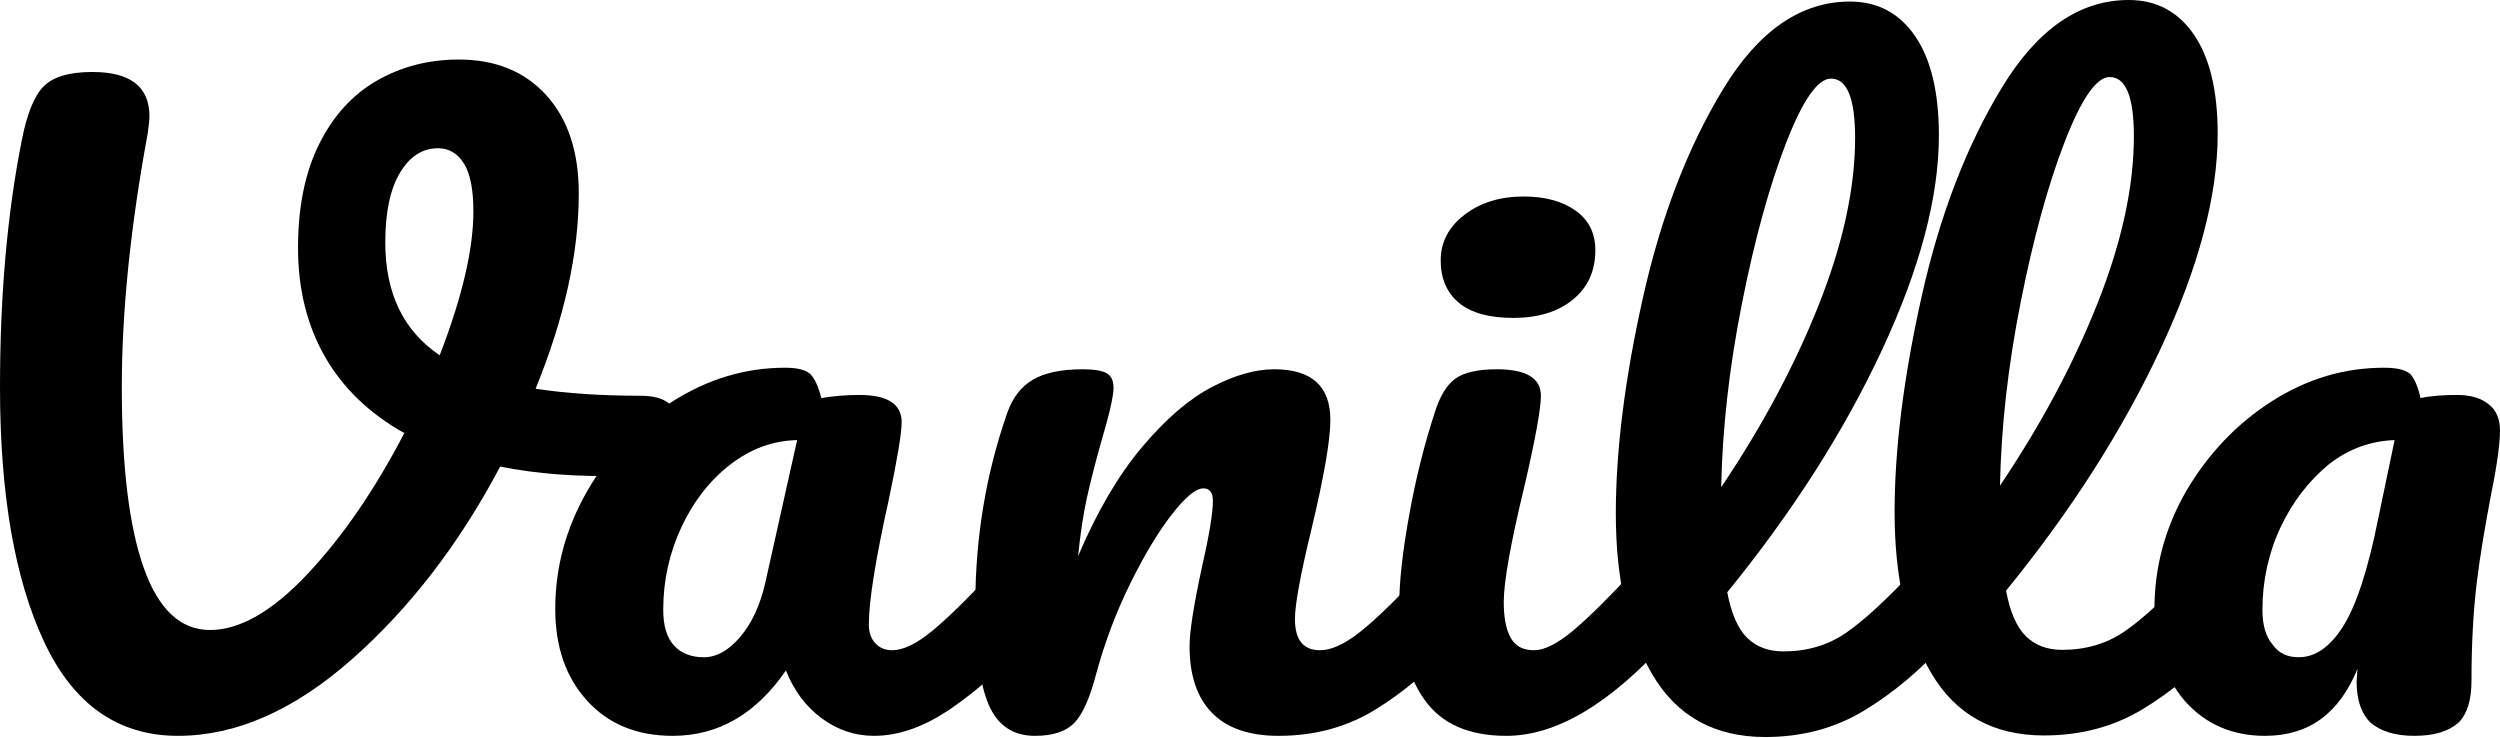
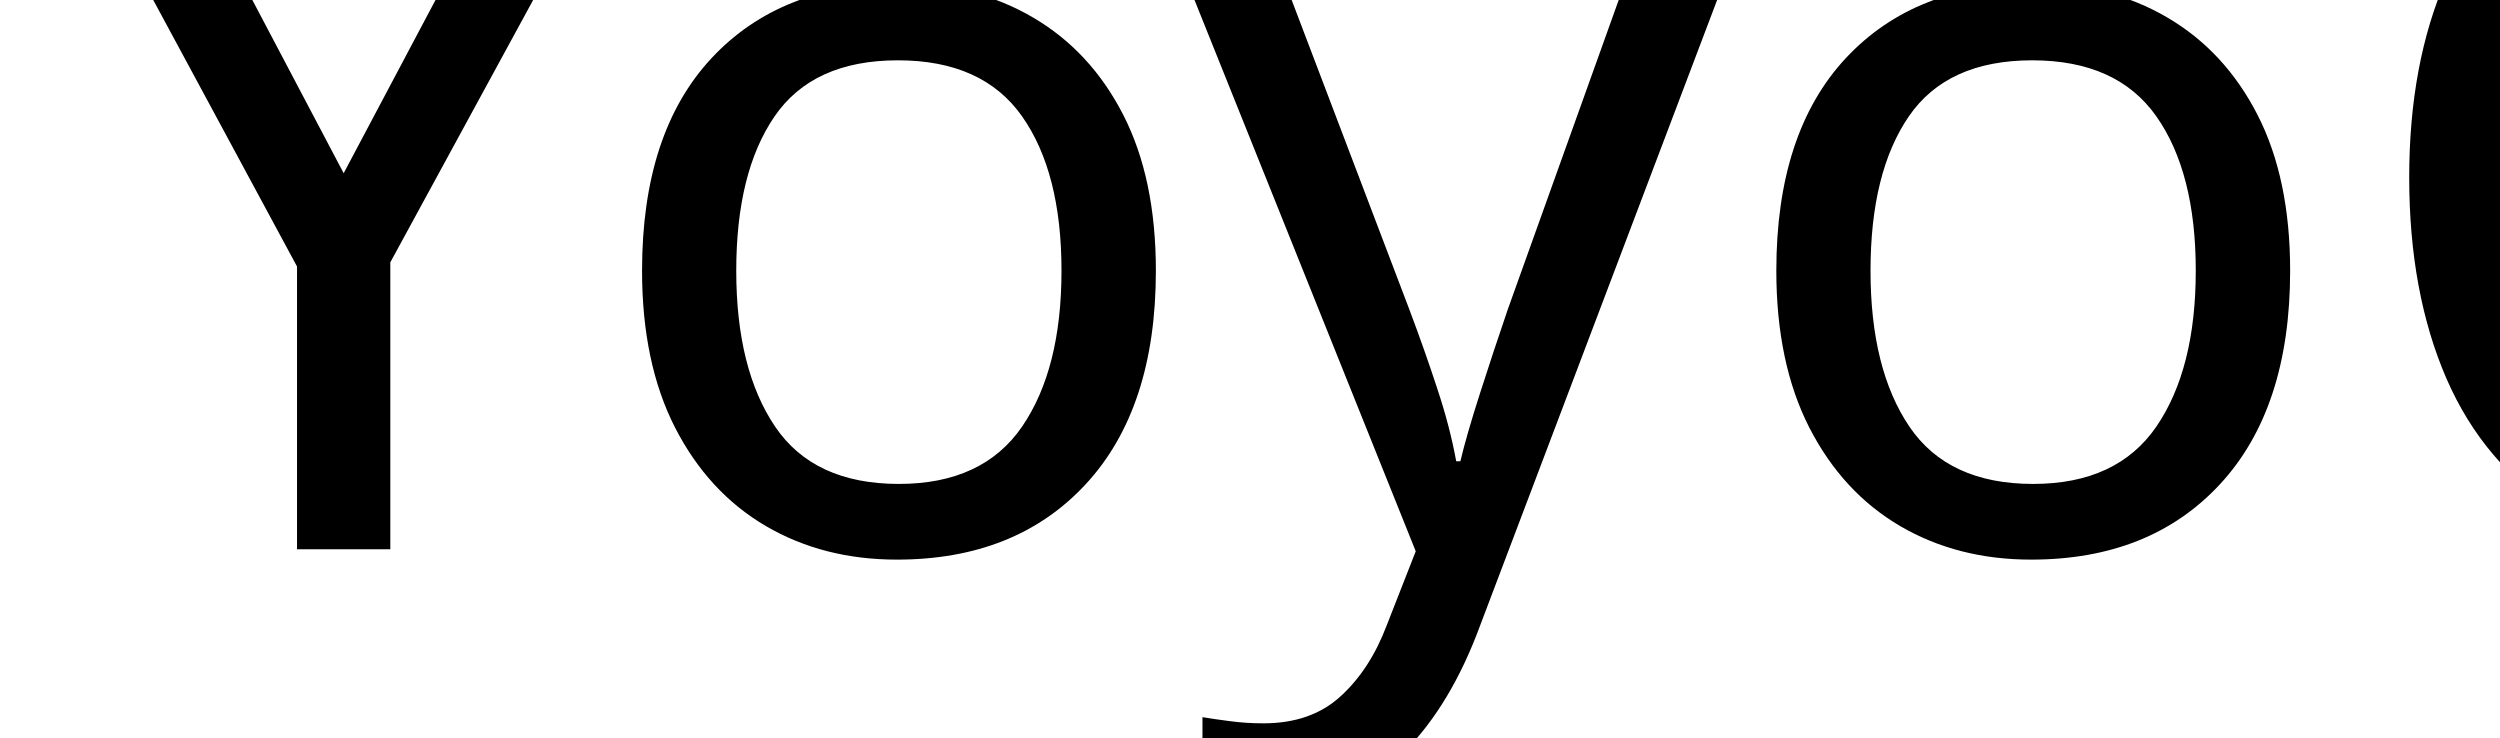
- <svg xmlns="http://www.w3.org/2000/svg" style="isolation:isolate" viewBox="663.148 396.288 215.223 63.449" width="215.223pt" height="63.449pt">
-   <defs>
+ <svg xmlns="http://www.w3.org/2000/svg" style="isolation:isolate" viewBox="663.148 396.288 215.223 63.449" width="215.223pt" height="63.449pt" version="1.1" id="svg25">
+   <defs id="defs5">
    <clipPath id="_clipPath_6QuGNGlomH4FEiIMCoz970PSjL5rDUZ6">
-       <rect x="663.148" y="396.288" width="215.223" height="63.449" />
+       <rect x="663.148" y="396.288" width="215.223" height="63.449" id="rect2" />
    </clipPath>
  </defs>
-   <g clip-path="url(#_clipPath_6QuGNGlomH4FEiIMCoz970PSjL5rDUZ6)">
-     <path d=" M 858.142 459.636 C 855.316 459.636 853.011 458.631 851.226 456.621 C 849.515 454.611 848.623 451.998 848.623 448.715 C 848.623 445.164 849.515 441.747 851.375 438.531 C 853.234 435.382 855.688 432.769 858.737 430.826 C 861.787 428.883 864.984 427.945 868.405 427.945 C 869.521 427.945 870.265 428.146 870.637 428.481 C 871.008 428.883 871.306 429.553 871.529 430.558 C 872.496 430.357 873.537 430.29 874.653 430.29 C 875.842 430.29 876.735 430.558 877.404 431.094 C 878.074 431.63 878.371 432.367 878.371 433.372 C 878.371 434.377 878.148 436.186 877.627 438.732 C 877.107 441.479 876.661 444.025 876.363 446.504 C 876.066 448.983 875.917 451.797 875.917 454.879 C 875.917 456.554 875.545 457.76 874.801 458.497 C 873.983 459.234 872.719 459.636 871.008 459.636 C 869.298 459.636 868.108 459.234 867.216 458.497 C 866.472 457.76 866.026 456.621 866.026 454.946 L 866.1 453.874 C 864.538 457.693 861.935 459.636 858.142 459.636 Z  M 861.043 452.869 C 862.456 452.869 863.72 451.998 864.836 450.256 C 865.951 448.514 866.992 445.432 867.885 440.943 L 869.298 434.176 C 867.29 434.243 865.356 434.913 863.646 436.253 C 861.935 437.66 860.522 439.469 859.481 441.68 C 858.44 443.891 857.919 446.303 857.919 448.782 C 857.919 450.122 858.217 451.127 858.812 451.797 C 859.332 452.534 860.076 452.869 861.043 452.869 Z " fill="rgb(0,0,0)" />
-     <path d=" M 721.063 459.636 L 721.063 459.636 Q 716.453 459.636 713.701 456.621 L 713.701 456.621 L 713.701 456.621 Q 710.949 453.606 710.949 448.715 L 710.949 448.715 L 710.949 448.715 Q 710.949 443.355 713.701 438.565 L 713.701 438.565 L 713.701 438.565 Q 716.453 433.774 721.026 430.86 L 721.026 430.86 L 721.026 430.86 Q 725.6 427.945 730.732 427.945 L 730.732 427.945 L 730.732 427.945 Q 732.368 427.945 732.925 428.515 L 732.925 428.515 L 732.925 428.515 Q 733.483 429.084 733.855 430.558 L 733.855 430.558 L 733.855 430.558 Q 735.417 430.29 737.127 430.29 L 737.127 430.29 L 737.127 430.29 Q 740.772 430.29 740.772 432.635 L 740.772 432.635 L 740.772 432.635 Q 740.772 434.042 739.656 439.335 L 739.656 439.335 L 739.656 439.335 Q 737.945 447.04 737.945 450.055 L 737.945 450.055 L 737.945 450.055 Q 737.945 451.06 738.503 451.663 L 738.503 451.663 L 738.503 451.663 Q 739.061 452.266 739.953 452.266 L 739.953 452.266 L 739.953 452.266 Q 741.367 452.266 743.374 450.625 L 743.374 450.625 L 743.374 450.625 Q 745.382 448.983 748.803 445.298 L 748.803 445.298 L 748.803 445.298 Q 749.696 444.36 750.811 444.36 L 750.811 444.36 L 750.811 444.36 Q 751.778 444.36 752.336 445.164 L 752.336 445.164 L 752.336 445.164 Q 752.894 445.968 752.894 447.375 L 752.894 447.375 L 752.894 447.375 Q 752.894 450.055 751.481 451.529 L 751.481 451.529 L 751.481 451.529 Q 748.432 454.946 745.011 457.291 L 745.011 457.291 L 745.011 457.291 Q 741.59 459.636 738.392 459.636 L 738.392 459.636 L 738.392 459.636 Q 735.937 459.636 733.892 458.129 L 733.892 458.129 L 733.892 458.129 Q 731.847 456.621 730.806 454.008 L 730.806 454.008 L 730.806 454.008 Q 726.939 459.636 721.063 459.636 L 721.063 459.636 Z  M 723.741 452.869 L 723.741 452.869 Q 725.377 452.869 726.864 451.127 L 726.864 451.127 L 726.864 451.127 Q 728.352 449.385 729.021 446.504 L 729.021 446.504 L 731.773 434.176 L 731.773 434.176 Q 728.649 434.243 726.009 436.287 L 726.009 436.287 L 726.009 436.287 Q 723.369 438.33 721.807 441.68 L 721.807 441.68 L 721.807 441.68 Q 720.245 445.03 720.245 448.782 L 720.245 448.782 L 720.245 448.782 Q 720.245 450.859 721.175 451.864 L 721.175 451.864 L 721.175 451.864 Q 722.105 452.869 723.741 452.869 L 723.741 452.869 Z " fill-rule="evenodd" fill="rgb(0,0,0)" />
-     <path d=" M 752.243 459.636 L 752.243 459.636 Q 749.417 459.636 748.265 456.956 L 748.265 456.956 L 748.265 456.956 Q 747.112 454.276 747.112 448.38 L 747.112 448.38 L 747.112 448.38 Q 747.112 439.67 749.864 431.831 L 749.864 431.831 L 749.864 431.831 Q 750.533 429.888 752.057 428.984 L 752.057 428.984 L 752.057 428.984 Q 753.582 428.079 756.334 428.079 L 756.334 428.079 L 756.334 428.079 Q 757.821 428.079 758.416 428.414 L 758.416 428.414 L 758.416 428.414 Q 759.011 428.749 759.011 429.687 L 759.011 429.687 L 759.011 429.687 Q 759.011 430.759 757.896 434.511 L 757.896 434.511 L 757.896 434.511 Q 757.152 437.191 756.706 439.201 L 756.706 439.201 L 756.706 439.201 Q 756.259 441.211 755.962 444.159 L 755.962 444.159 L 755.962 444.159 Q 758.416 438.397 761.465 434.779 L 761.465 434.779 L 761.465 434.779 Q 764.514 431.161 767.452 429.62 L 767.452 429.62 L 767.452 429.62 Q 770.39 428.079 772.844 428.079 L 772.844 428.079 L 772.844 428.079 Q 777.678 428.079 777.678 432.434 L 777.678 432.434 L 777.678 432.434 Q 777.678 435.047 776.042 441.881 L 776.042 441.881 L 776.042 441.881 Q 774.629 447.71 774.629 449.586 L 774.629 449.586 L 774.629 449.586 Q 774.629 452.266 776.785 452.266 L 776.785 452.266 L 776.785 452.266 Q 778.273 452.266 780.318 450.625 L 780.318 450.625 L 780.318 450.625 Q 782.363 448.983 785.784 445.298 L 785.784 445.298 L 785.784 445.298 Q 786.677 444.36 787.792 444.36 L 787.792 444.36 L 787.792 444.36 Q 788.759 444.36 789.317 445.164 L 789.317 445.164 L 789.317 445.164 Q 789.875 445.968 789.875 447.375 L 789.875 447.375 L 789.875 447.375 Q 789.875 450.055 788.462 451.529 L 788.462 451.529 L 788.462 451.529 Q 785.264 455.08 781.582 457.358 L 781.582 457.358 L 781.582 457.358 Q 777.901 459.636 773.216 459.636 L 773.216 459.636 L 773.216 459.636 Q 769.423 459.636 767.489 457.66 L 767.489 457.66 L 767.489 457.66 Q 765.556 455.683 765.556 451.931 L 765.556 451.931 L 765.556 451.931 Q 765.556 450.055 766.597 445.231 L 766.597 445.231 L 766.597 445.231 Q 767.564 441.01 767.564 439.402 L 767.564 439.402 L 767.564 439.402 Q 767.564 438.33 766.745 438.33 L 766.745 438.33 L 766.745 438.33 Q 765.779 438.33 764.031 440.575 L 764.031 440.575 L 764.031 440.575 Q 762.283 442.819 760.461 446.504 L 760.461 446.504 L 760.461 446.504 Q 758.639 450.189 757.524 454.276 L 757.524 454.276 L 757.524 454.276 Q 756.706 457.425 755.627 458.531 L 755.627 458.531 L 755.627 458.531 Q 754.549 459.636 752.243 459.636 L 752.243 459.636 Z " fill="rgb(0,0,0)" />
-     <path d=" M 793.423 423.657 L 793.423 423.657 Q 790.3 423.657 788.738 422.351 L 788.738 422.351 L 788.738 422.351 Q 787.176 421.044 787.176 418.699 L 787.176 418.699 L 787.176 418.699 Q 787.176 416.354 789.222 414.78 L 789.222 414.78 L 789.222 414.78 Q 791.267 413.205 794.316 413.205 L 794.316 413.205 L 794.316 413.205 Q 797.068 413.205 798.778 414.411 L 798.778 414.411 L 798.778 414.411 Q 800.489 415.617 800.489 417.828 L 800.489 417.828 L 800.489 417.828 Q 800.489 420.508 798.555 422.083 L 798.555 422.083 L 798.555 422.083 Q 796.621 423.657 793.423 423.657 L 793.423 423.657 Z " fill="rgb(0,0,0)" />
-     <path d=" M 792.829 459.636 L 792.829 459.636 Q 787.995 459.636 785.801 456.554 L 785.801 456.554 L 785.801 456.554 Q 783.607 453.472 783.607 448.38 L 783.607 448.38 L 783.607 448.38 Q 783.607 445.365 784.462 440.642 L 784.462 440.642 L 784.462 440.642 Q 785.317 435.918 786.656 431.831 L 786.656 431.831 L 786.656 431.831 Q 787.325 429.687 788.441 428.883 L 788.441 428.883 L 788.441 428.883 Q 789.556 428.079 792.01 428.079 L 792.01 428.079 L 792.01 428.079 Q 795.803 428.079 795.803 430.357 L 795.803 430.357 L 795.803 430.357 Q 795.803 432.032 794.39 438.129 L 794.39 438.129 L 794.39 438.129 Q 792.605 445.499 792.605 448.112 L 792.605 448.112 L 792.605 448.112 Q 792.605 450.122 793.2 451.194 L 793.2 451.194 L 793.2 451.194 Q 793.795 452.266 795.208 452.266 L 795.208 452.266 L 795.208 452.266 Q 796.547 452.266 798.555 450.591 L 798.555 450.591 L 798.555 450.591 Q 800.563 448.916 803.91 445.298 L 803.91 445.298 L 803.91 445.298 Q 804.802 444.36 805.918 444.36 L 805.918 444.36 L 805.918 444.36 Q 806.884 444.36 807.442 445.164 L 807.442 445.164 L 807.442 445.164 Q 808 445.968 808 447.375 L 808 447.375 L 808 447.375 Q 808 450.055 806.587 451.529 L 806.587 451.529 L 806.587 451.529 Q 799.224 459.636 792.829 459.636 L 792.829 459.636 Z " fill="rgb(0,0,0)" />
-     <path d=" M 829.918 444.461 L 829.918 444.461 Q 830.884 444.461 831.442 445.265 L 831.442 445.265 L 831.442 445.265 Q 832 446.069 832 447.476 L 832 447.476 L 832 447.476 Q 832 450.156 830.587 451.63 L 830.587 451.63 L 830.587 451.63 Q 827.389 455.181 823.633 457.459 L 823.633 457.459 L 823.633 457.459 Q 819.878 459.737 815.118 459.737 L 815.118 459.737 L 815.118 459.737 Q 808.573 459.737 805.413 454.377 L 805.413 454.377 L 805.413 454.377 Q 802.252 449.017 802.252 440.508 L 802.252 440.508 L 802.252 440.508 Q 802.252 432.334 804.595 421.882 L 804.595 421.882 L 804.595 421.882 Q 806.937 411.43 811.511 403.926 L 811.511 403.926 L 811.511 403.926 Q 816.085 396.422 822.406 396.422 L 822.406 396.422 L 822.406 396.422 Q 825.976 396.422 828.021 399.403 L 828.021 399.403 L 828.021 399.403 Q 830.066 402.385 830.066 407.946 L 830.066 407.946 L 830.066 407.946 Q 830.066 415.919 825.158 426.438 L 825.158 426.438 L 825.158 426.438 Q 820.25 436.957 811.846 447.275 L 811.846 447.275 L 811.846 447.275 Q 812.366 450.022 813.556 451.194 L 813.556 451.194 L 813.556 451.194 Q 814.746 452.367 816.68 452.367 L 816.68 452.367 L 816.68 452.367 Q 819.729 452.367 822.034 450.792 L 822.034 450.792 L 822.034 450.792 Q 824.34 449.218 827.91 445.399 L 827.91 445.399 L 827.91 445.399 Q 828.802 444.461 829.918 444.461 L 829.918 444.461 Z  M 820.77 403.055 L 820.77 403.055 Q 819.06 403.055 816.903 408.616 L 816.903 408.616 L 816.903 408.616 Q 814.746 414.177 813.11 422.418 L 813.11 422.418 L 813.11 422.418 Q 811.474 430.659 811.325 438.23 L 811.325 438.23 L 811.325 438.23 Q 816.605 430.391 819.729 422.518 L 819.729 422.518 L 819.729 422.518 Q 822.853 414.646 822.853 408.147 L 822.853 408.147 L 822.853 408.147 Q 822.853 403.055 820.77 403.055 L 820.77 403.055 Z " fill-rule="evenodd" fill="rgb(0,0,0)" />
-     <path d=" M 853.918 444.327 L 853.918 444.327 Q 854.884 444.327 855.442 445.131 L 855.442 445.131 L 855.442 445.131 Q 856 445.935 856 447.342 L 856 447.342 L 856 447.342 Q 856 450.022 854.587 451.496 L 854.587 451.496 L 854.587 451.496 Q 851.389 455.047 847.633 457.325 L 847.633 457.325 L 847.633 457.325 Q 843.878 459.603 839.118 459.603 L 839.118 459.603 L 839.118 459.603 Q 832.573 459.603 829.413 454.243 L 829.413 454.243 L 829.413 454.243 Q 826.252 448.883 826.252 440.374 L 826.252 440.374 L 826.252 440.374 Q 826.252 432.2 828.595 421.748 L 828.595 421.748 L 828.595 421.748 Q 830.937 411.296 835.511 403.792 L 835.511 403.792 L 835.511 403.792 Q 840.085 396.288 846.406 396.288 L 846.406 396.288 L 846.406 396.288 Q 849.976 396.288 852.021 399.269 L 852.021 399.269 L 852.021 399.269 Q 854.066 402.251 854.066 407.812 L 854.066 407.812 L 854.066 407.812 Q 854.066 415.785 849.158 426.304 L 849.158 426.304 L 849.158 426.304 Q 844.25 436.823 835.846 447.141 L 835.846 447.141 L 835.846 447.141 Q 836.366 449.888 837.556 451.06 L 837.556 451.06 L 837.556 451.06 Q 838.746 452.233 840.68 452.233 L 840.68 452.233 L 840.68 452.233 Q 843.729 452.233 846.034 450.658 L 846.034 450.658 L 846.034 450.658 Q 848.34 449.084 851.91 445.265 L 851.91 445.265 L 851.91 445.265 Q 852.802 444.327 853.918 444.327 L 853.918 444.327 Z  M 844.77 402.921 L 844.77 402.921 Q 843.06 402.921 840.903 408.482 L 840.903 408.482 L 840.903 408.482 Q 838.746 414.043 837.11 422.284 L 837.11 422.284 L 837.11 422.284 Q 835.474 430.525 835.325 438.096 L 835.325 438.096 L 835.325 438.096 Q 840.605 430.257 843.729 422.384 L 843.729 422.384 L 843.729 422.384 Q 846.852 414.512 846.852 408.013 L 846.852 408.013 L 846.852 408.013 Q 846.852 402.921 844.77 402.921 L 844.77 402.921 Z " fill-rule="evenodd" fill="rgb(0,0,0)" />
-     <path d=" M 718.256 430.357 L 718.256 430.357 Q 719.966 430.357 720.747 431.027 L 720.747 431.027 L 720.747 431.027 Q 721.528 431.697 721.528 432.769 L 721.528 432.769 L 721.528 432.769 Q 721.528 434.511 720.375 435.851 L 720.375 435.851 L 720.375 435.851 Q 719.223 437.191 716.768 437.258 L 716.768 437.258 L 716.768 437.258 Q 710.819 437.392 706.208 436.454 L 706.208 436.454 L 706.208 436.454 Q 700.928 446.437 693.453 453.037 L 693.453 453.037 L 693.453 453.037 Q 685.979 459.636 678.468 459.636 L 678.468 459.636 L 678.468 459.636 Q 670.733 459.636 666.94 451.529 L 666.94 451.529 L 666.94 451.529 Q 663.148 443.422 663.148 429.62 L 663.148 429.62 L 663.148 429.62 Q 663.148 417.828 665.007 408.448 L 665.007 408.448 L 665.007 408.448 Q 665.676 404.964 666.903 403.725 L 666.903 403.725 L 666.903 403.725 Q 668.13 402.485 671.105 402.485 L 671.105 402.485 L 671.105 402.485 Q 676.014 402.485 676.014 406.304 L 676.014 406.304 L 676.014 406.304 Q 676.014 406.706 675.865 407.778 L 675.865 407.778 L 675.865 407.778 Q 673.634 419.838 673.634 429.62 L 673.634 429.62 L 673.634 429.62 Q 673.634 439.871 675.53 445.198 L 675.53 445.198 L 675.53 445.198 Q 677.427 450.524 681.219 450.524 L 681.219 450.524 L 681.219 450.524 Q 685.087 450.524 689.623 445.7 L 689.623 445.7 L 689.623 445.7 Q 694.16 440.876 697.953 433.573 L 697.953 433.573 L 697.953 433.573 Q 693.416 431.027 691.111 426.974 L 691.111 426.974 L 691.111 426.974 Q 688.805 422.92 688.805 417.627 L 688.805 417.627 L 688.805 417.627 Q 688.805 412.334 690.627 408.683 L 690.627 408.683 L 690.627 408.683 Q 692.449 405.031 695.61 403.222 L 695.61 403.222 L 695.61 403.222 Q 698.771 401.413 702.638 401.413 L 702.638 401.413 L 702.638 401.413 Q 707.398 401.413 710.187 404.495 L 710.187 404.495 L 710.187 404.495 Q 712.975 407.577 712.975 412.937 L 712.975 412.937 L 712.975 412.937 Q 712.975 420.642 709.257 429.754 L 709.257 429.754 L 709.257 429.754 Q 713.199 430.357 718.256 430.357 L 718.256 430.357 L 718.256 430.357 Z  M 696.317 417.158 L 696.317 417.158 Q 696.317 423.724 701.002 426.873 L 701.002 426.873 L 701.002 426.873 Q 703.902 419.369 703.902 414.478 L 703.902 414.478 L 703.902 414.478 Q 703.902 411.664 703.084 410.358 L 703.084 410.358 L 703.084 410.358 Q 702.266 409.051 700.853 409.051 L 700.853 409.051 L 700.853 409.051 Q 698.845 409.051 697.581 411.162 L 697.581 411.162 L 697.581 411.162 Q 696.317 413.272 696.317 417.158 L 696.317 417.158 L 696.317 417.158 Z " fill-rule="evenodd" fill="rgb(0,0,0)" />
-   </g>
+   <text xml:space="preserve" style="font-style:normal;font-variant:normal;font-weight:normal;font-stretch:normal;font-size:89.178px;font-family:'Krinkes Regular PERSONAL USE';-inkscape-font-specification:'Krinkes Regular PERSONAL USE, Normal';font-variant-ligatures:discretionary-ligatures;font-variant-caps:normal;font-variant-numeric:normal;font-variant-east-asian:normal;fill:#000000;stroke:#000000;stroke-width:1.114;stroke-opacity:0" x="667.5" y="443.574" id="text187">
+     <tspan id="tspan185" style="font-style:normal;font-variant:normal;font-weight:normal;font-stretch:normal;font-size:89.178px;font-family:'Krinkes Regular PERSONAL USE';-inkscape-font-specification:'Krinkes Regular PERSONAL USE, Normal';font-variant-ligatures:discretionary-ligatures;font-variant-caps:normal;font-variant-numeric:normal;font-variant-east-asian:normal;fill:#000000;stroke-width:1.114" x="667.5" y="443.574">YoyoOS</tspan>
+   </text>
</svg>
